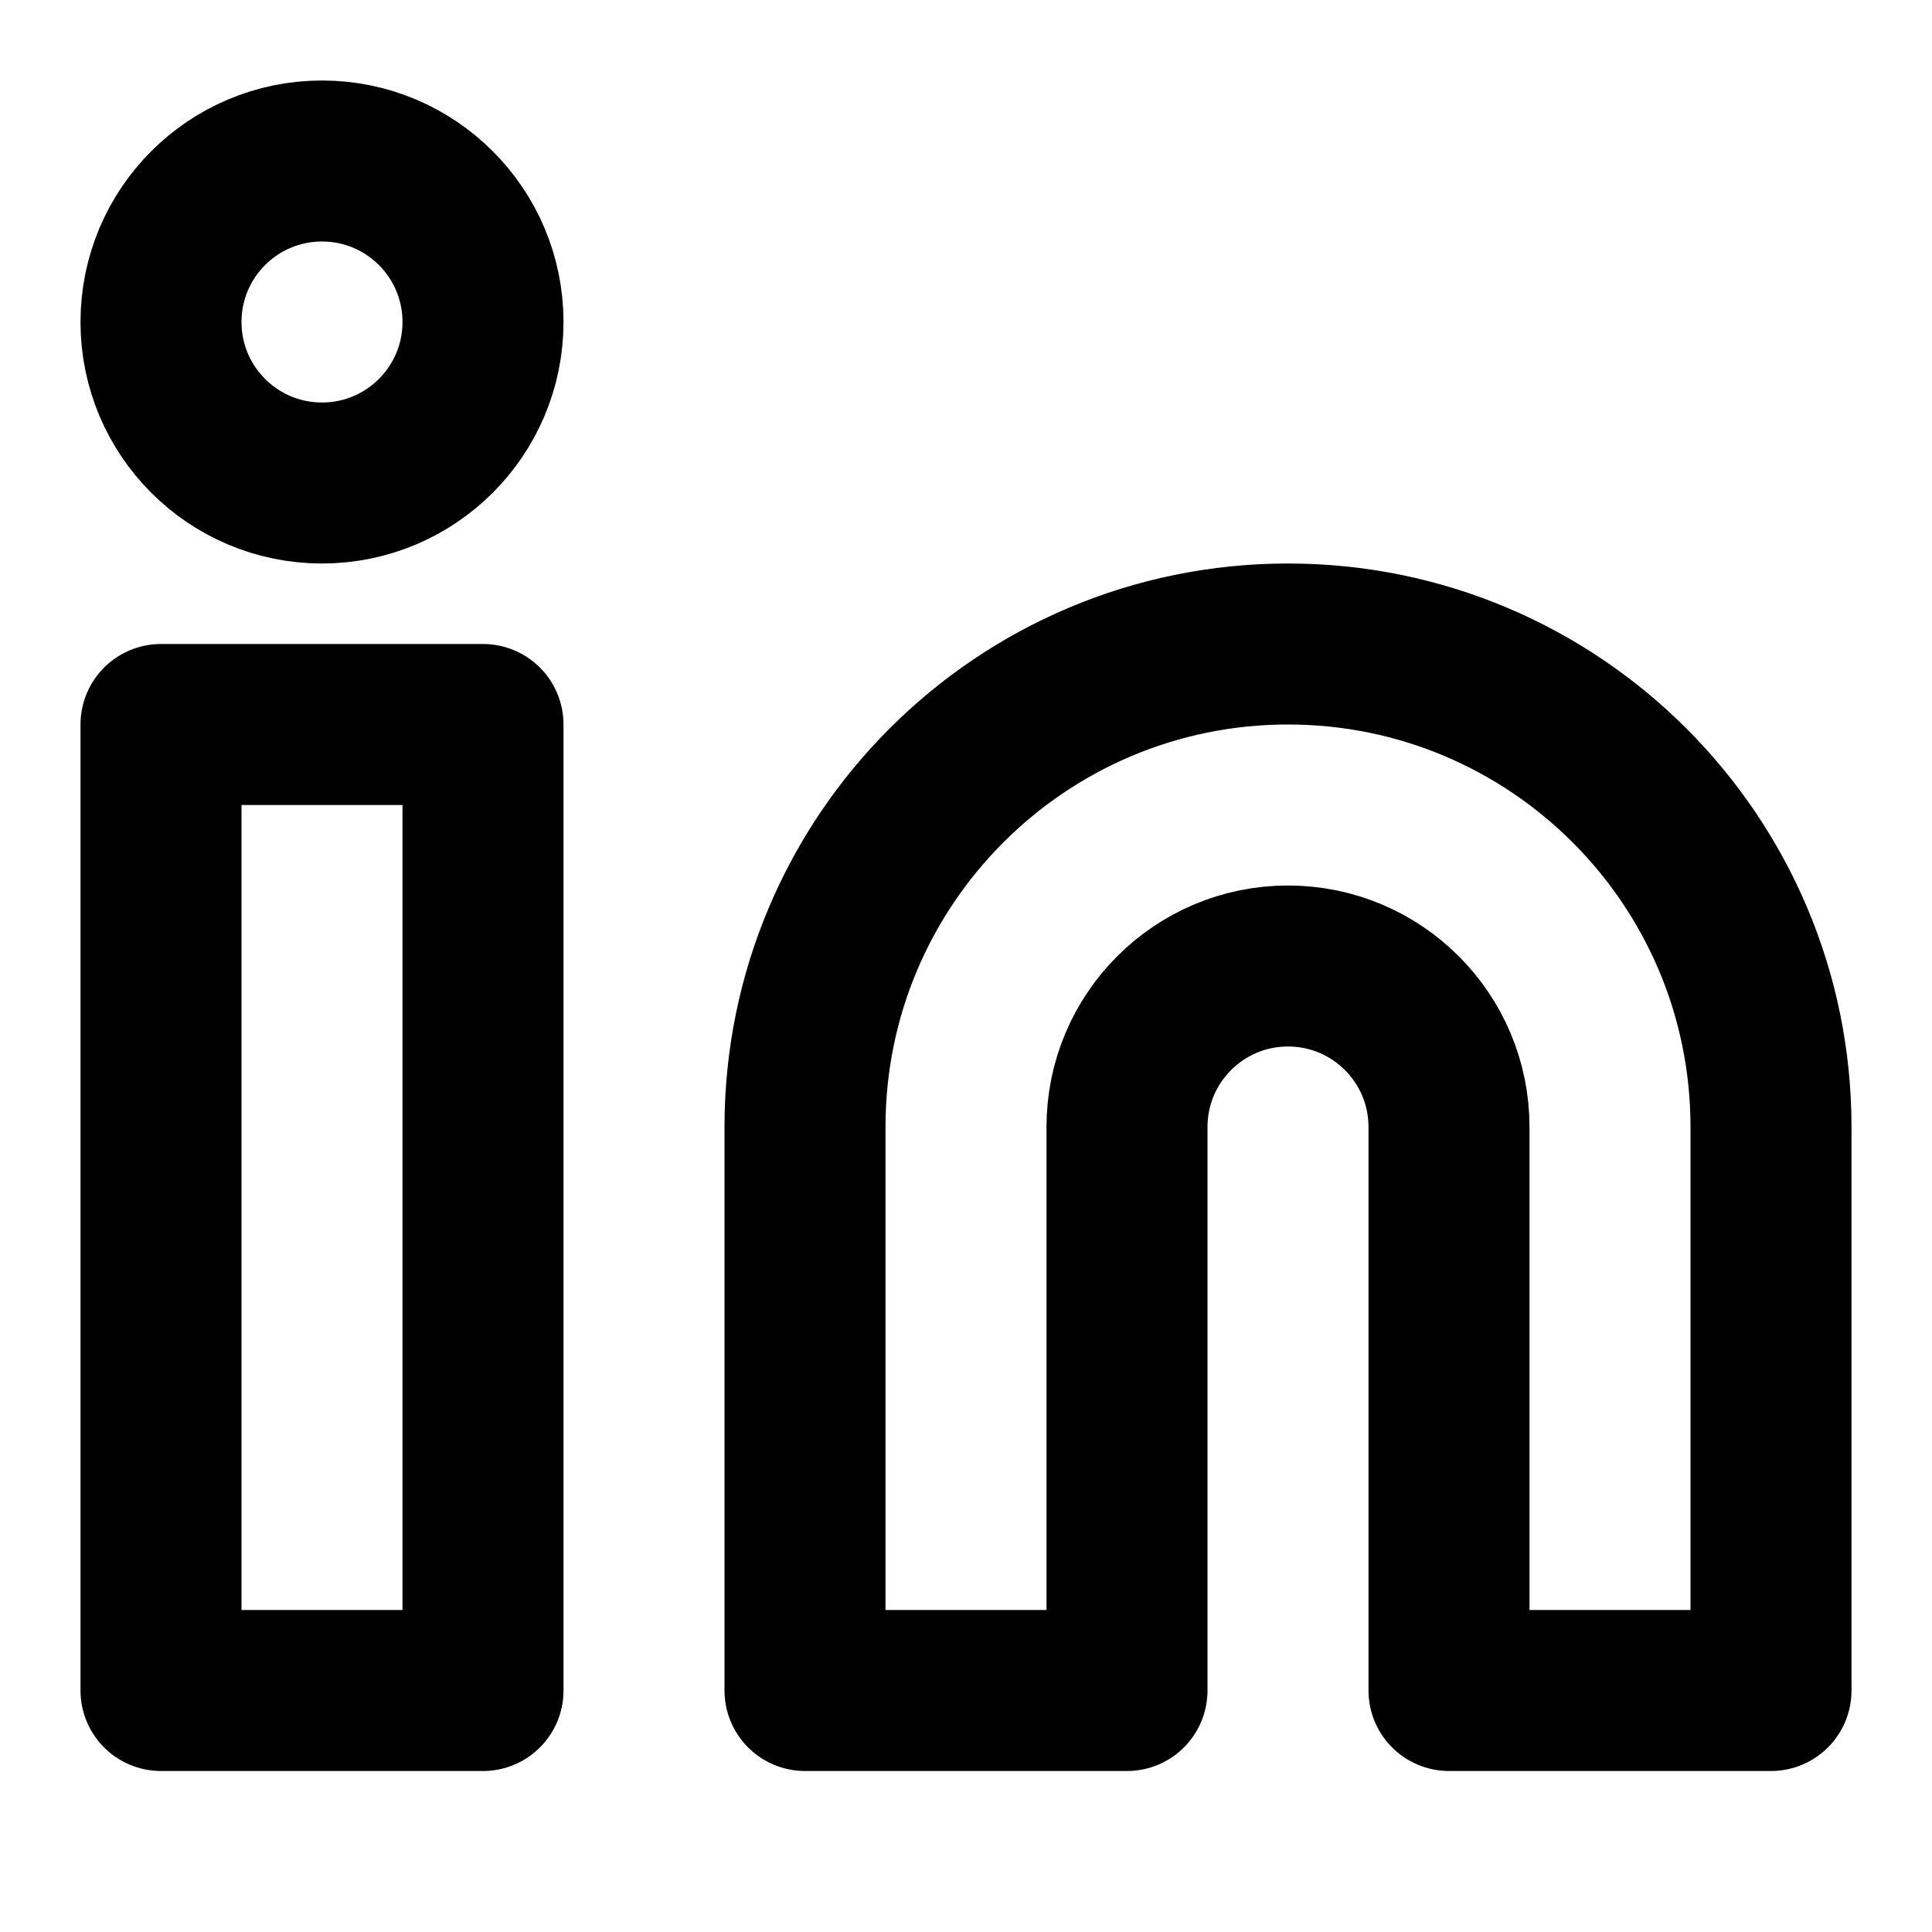
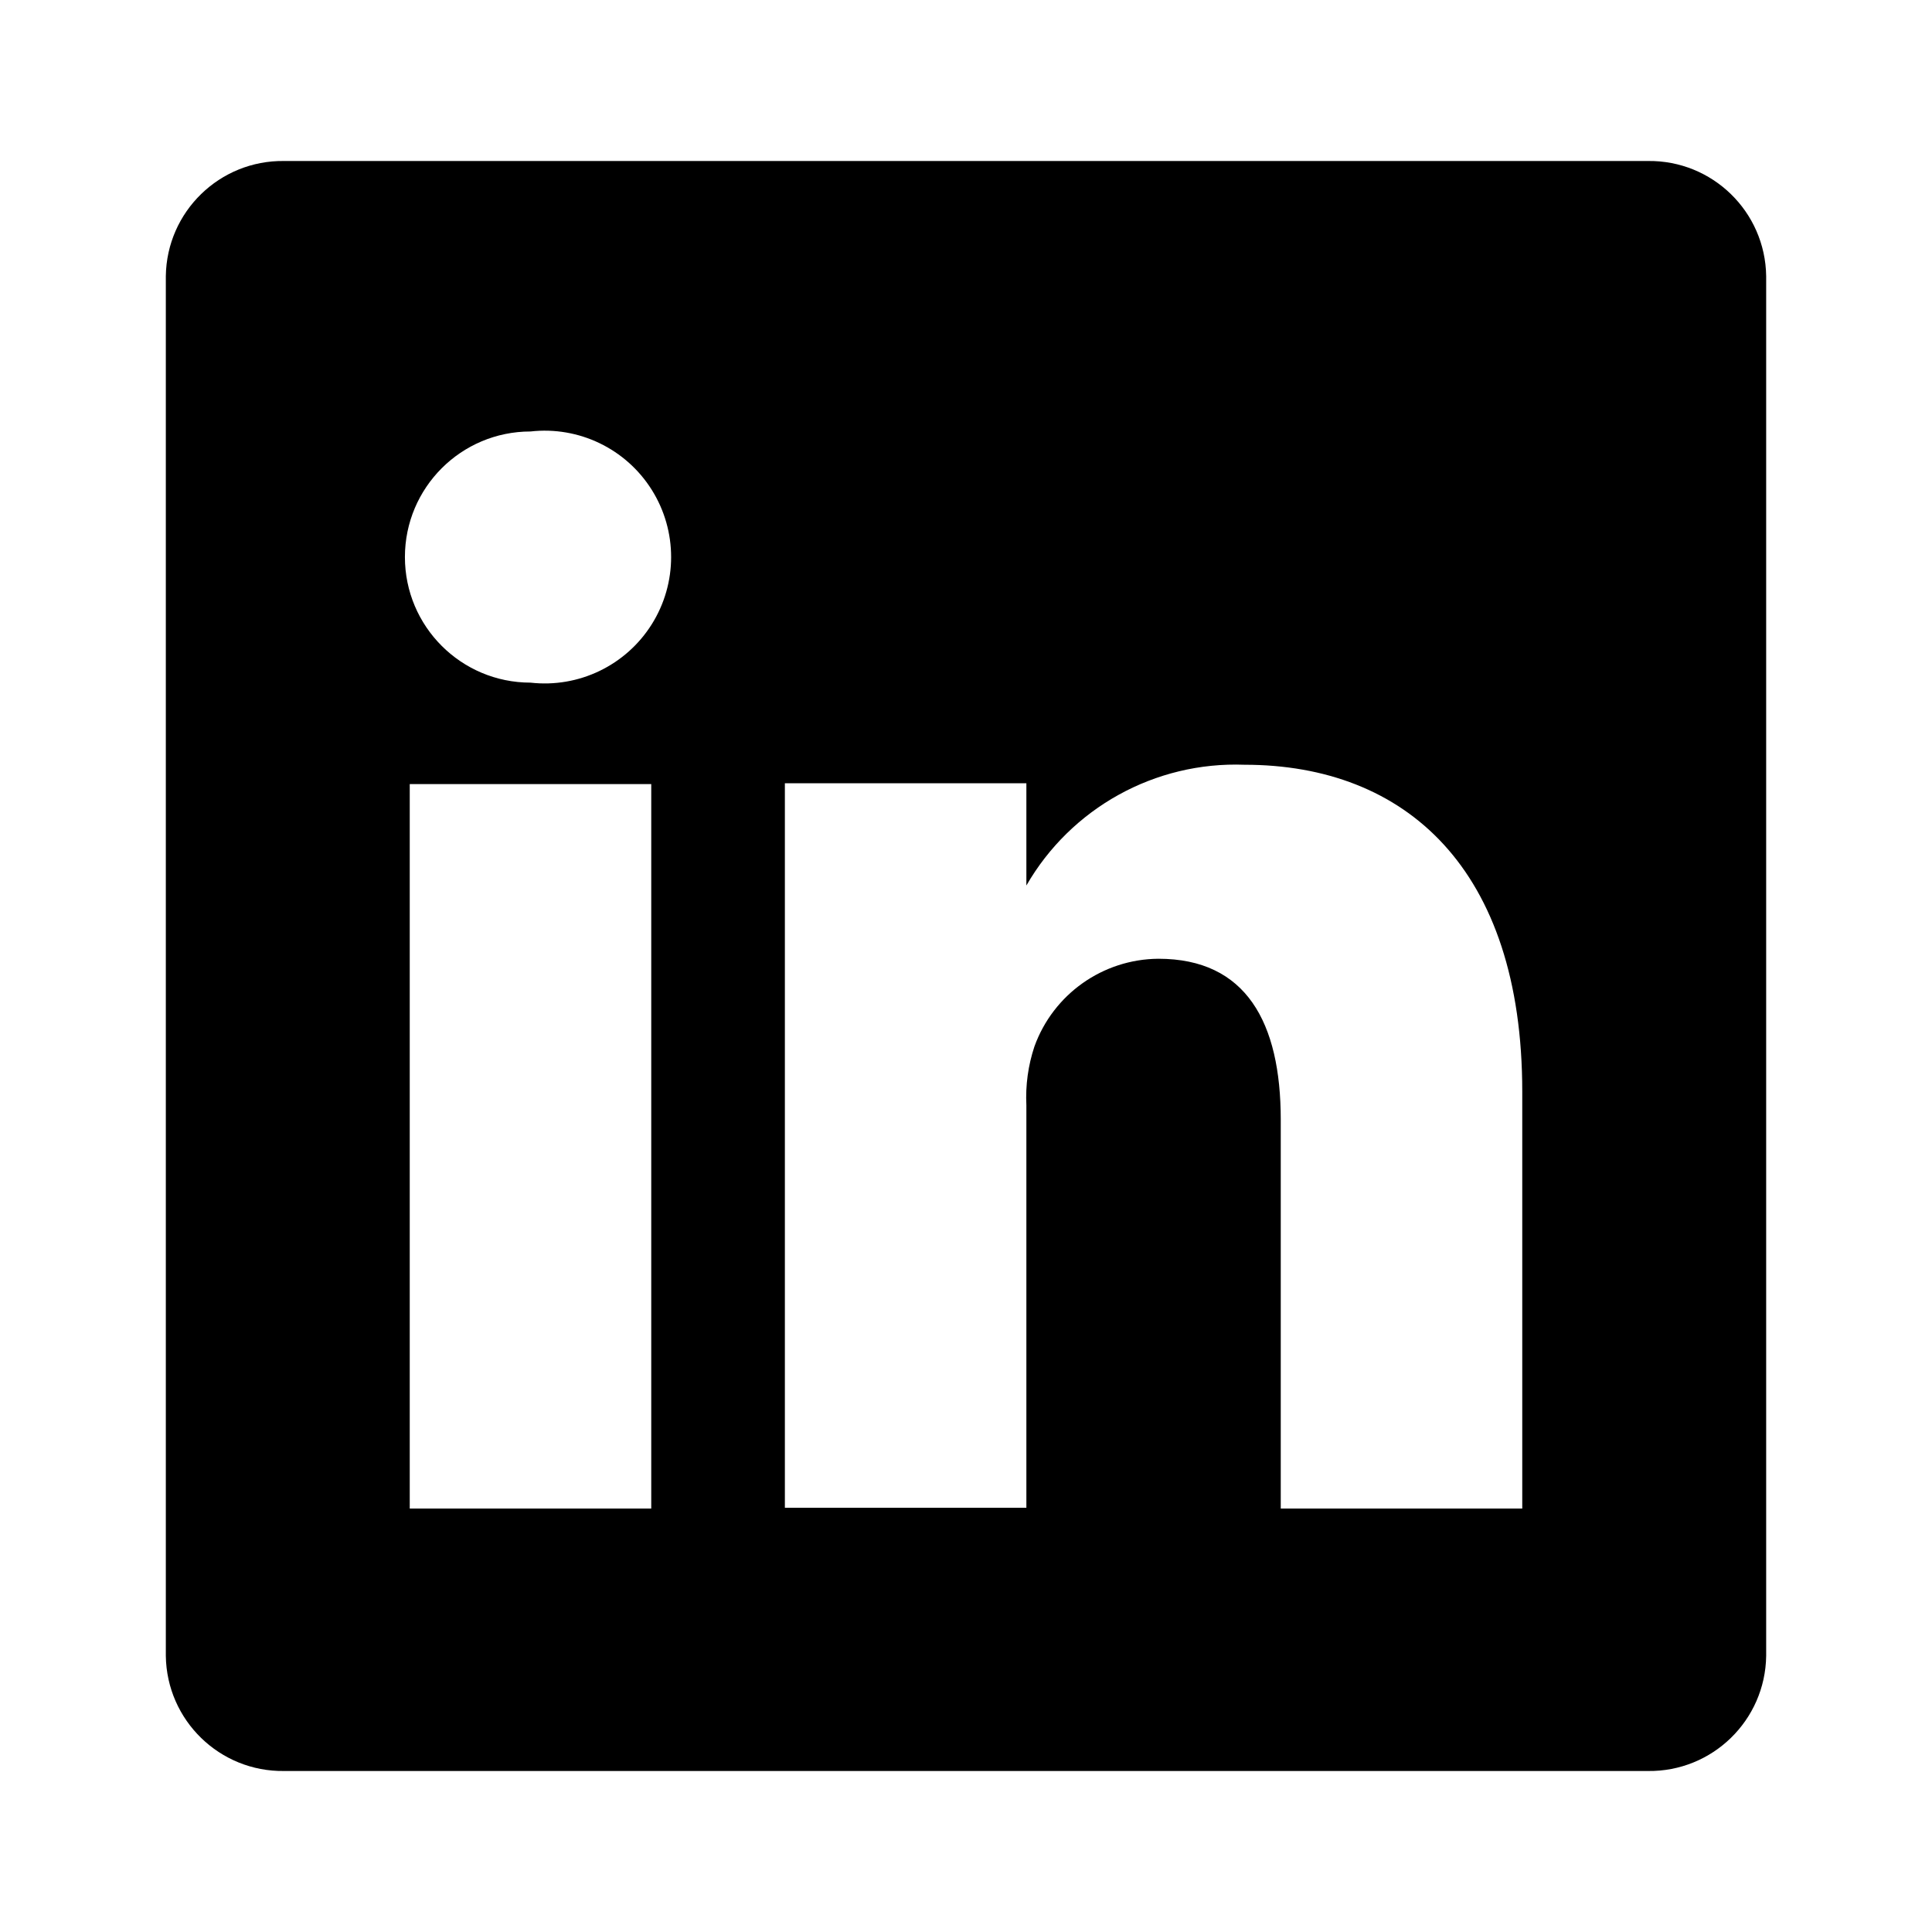
- <svg xmlns="http://www.w3.org/2000/svg" version="1.0" role="img" class="icon icon-linkedin" viewBox="0 0 24 24" height="1.25rem" width="1.25rem" fill="none" stroke="currentColor" stroke-width="2" stroke-linecap="round" stroke-linejoin="round" aria-hidden="true" focusable="false">
-   <path d="M16 8a6 6 0 0 1 6 6v7h-4v-7a2 2 0 0 0-2-2 2 2 0 0 0-2 2v7h-4v-7a6 6 0 0 1 6-6z" />
-   <rect width="4" height="12" x="2" y="9" />
-   <circle cx="4" cy="4" r="2" />
+ <svg xmlns="http://www.w3.org/2000/svg" version="1.0" role="img" class="icon icon-linkedin" viewBox="0 0 24 24" height="1.25rem" width="1.25rem" fill="currentColor" aria-hidden="true" focusable="false">
+   <path d="M20.47,2H3.53A1.45,1.45,0,0,0,2.06,3.43V20.57A1.45,1.45,0,0,0,3.53,22H20.47a1.45,1.45,0,0,0,1.47-1.43V3.43A1.45,1.45,0,0,0,20.47,2ZM8.09,18.74h-3v-9h3ZM6.59,8.48h0a1.56,1.56,0,1,1,0-3.12,1.57,1.57,0,1,1,0,3.12ZM18.91,18.74h-3V13.91c0-1.21-.43-2-1.52-2A1.65,1.65,0,0,0,12.85,13a2,2,0,0,0-.1.73v5h-3s0-8.18,0-9h3V11A3,3,0,0,1,15.46,9.5c2,0,3.45,1.29,3.45,4.06Z" />
</svg>
